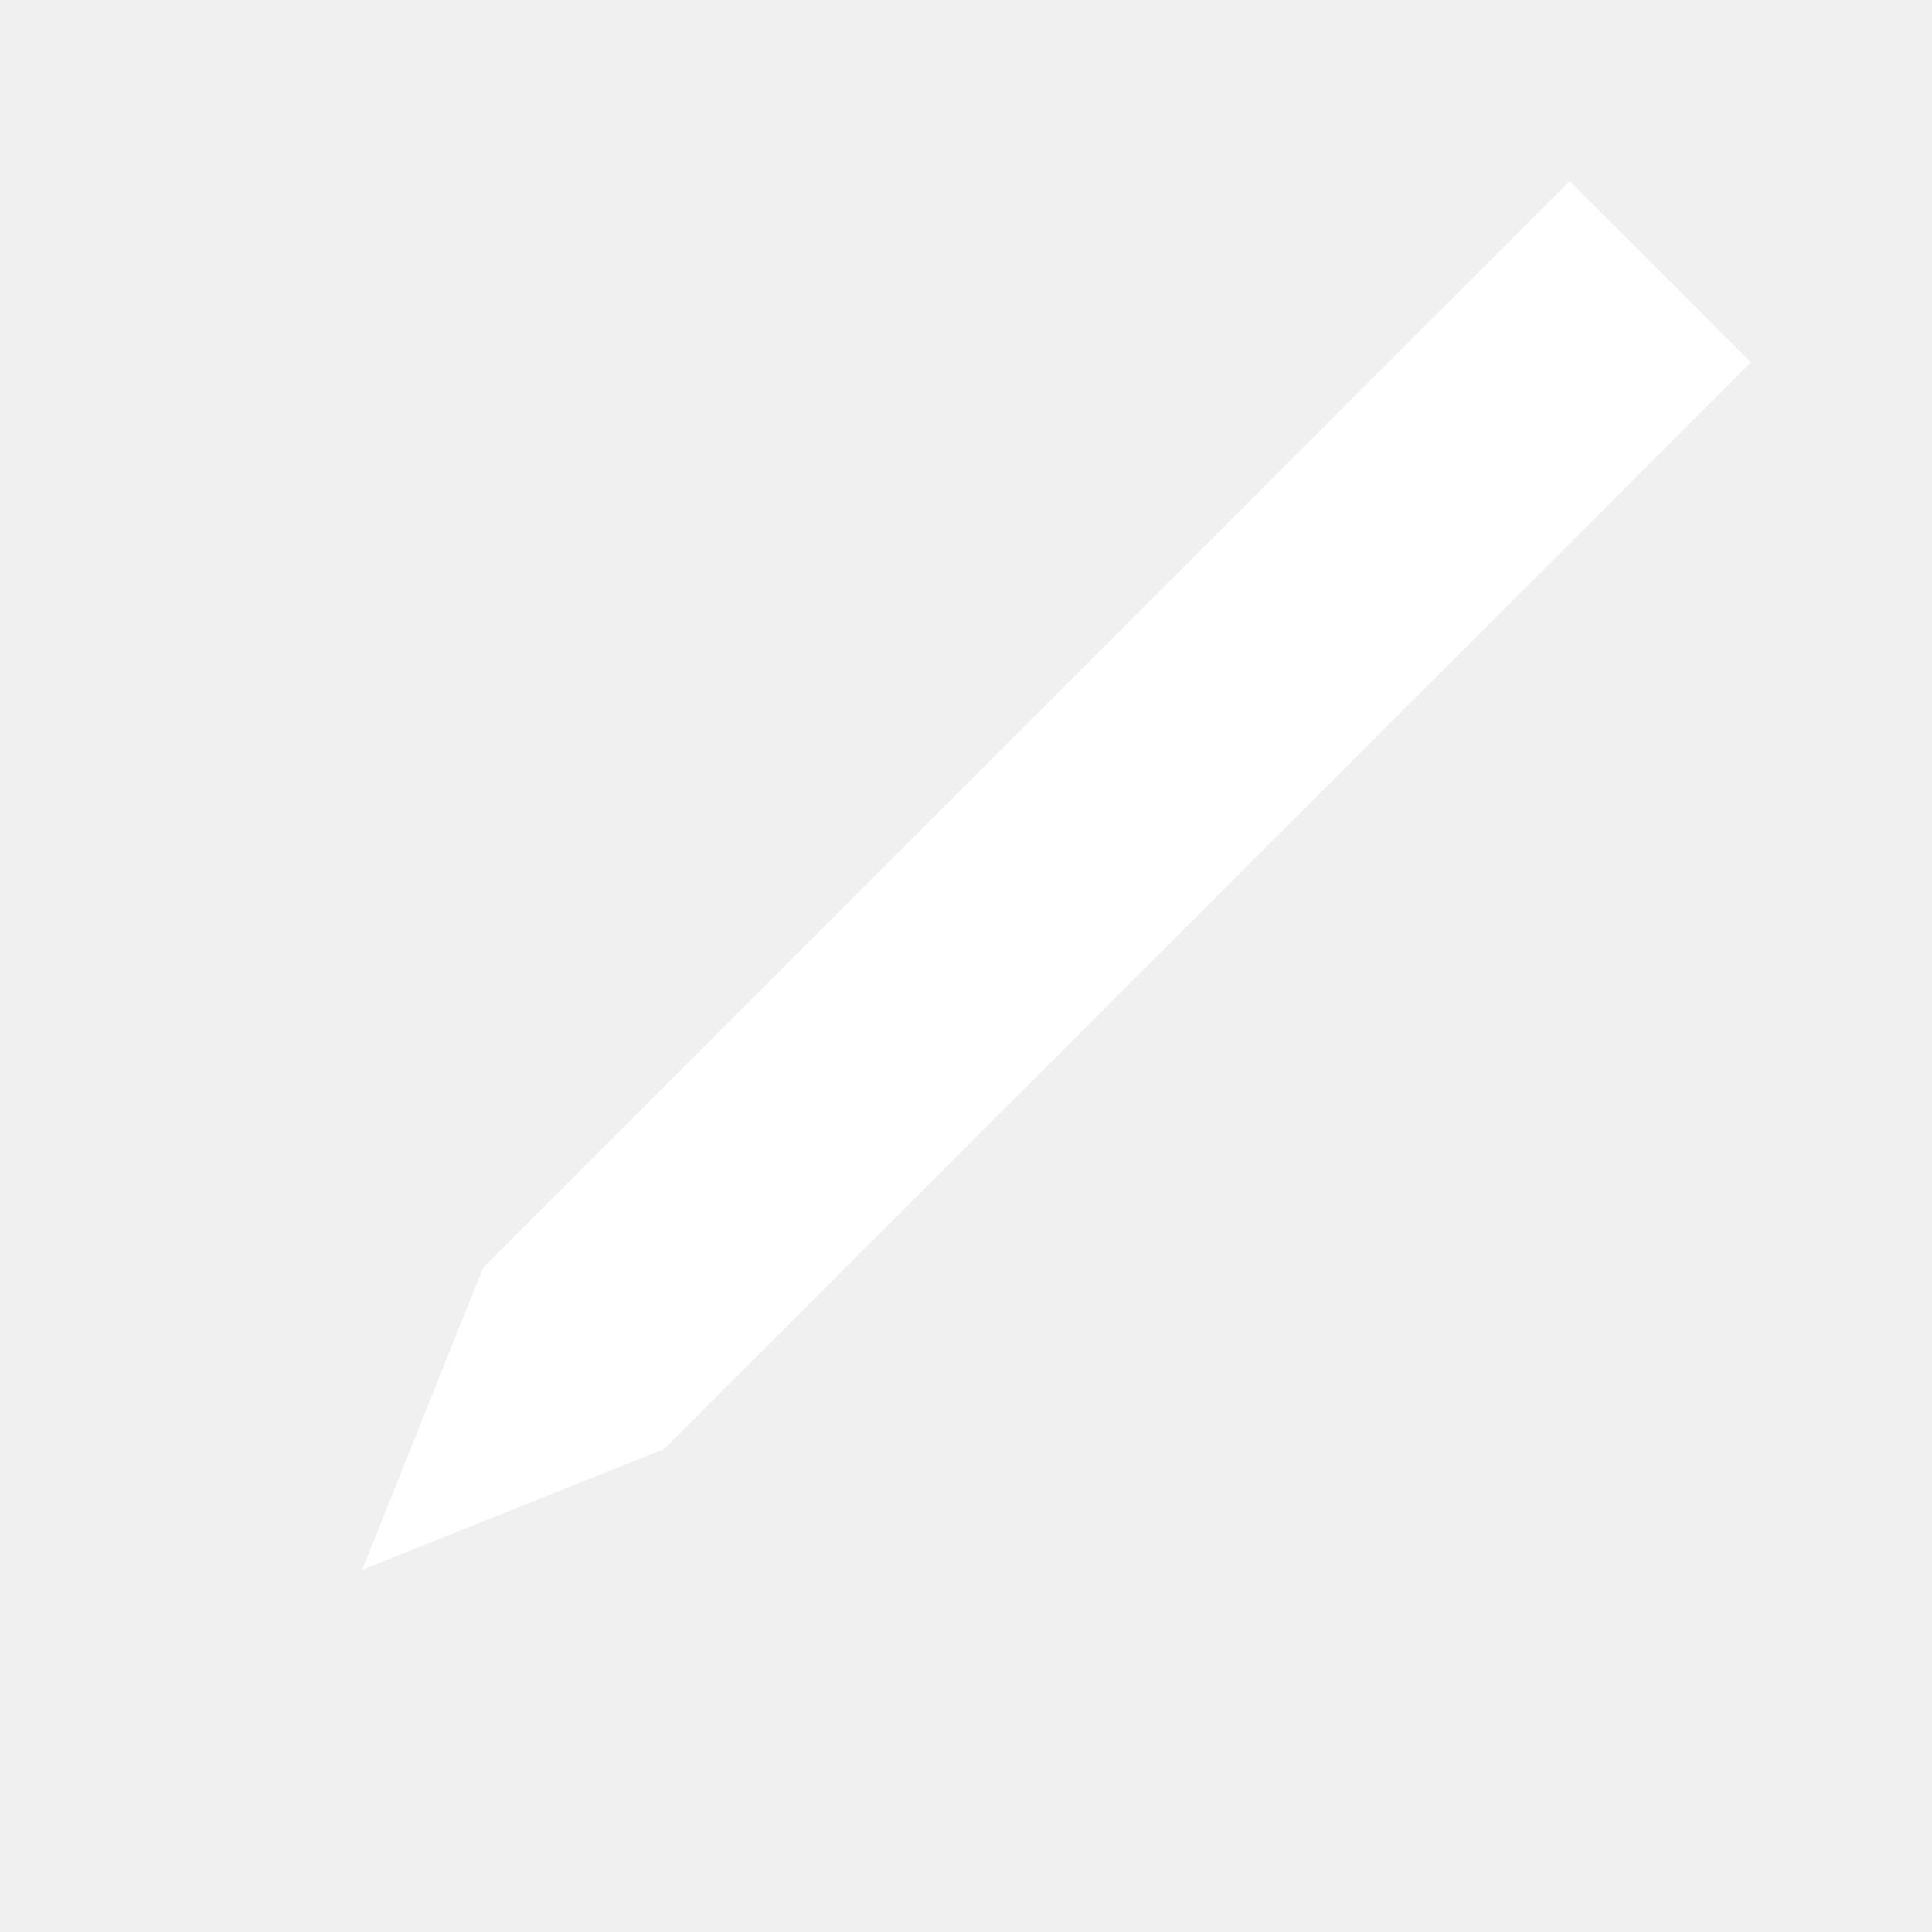
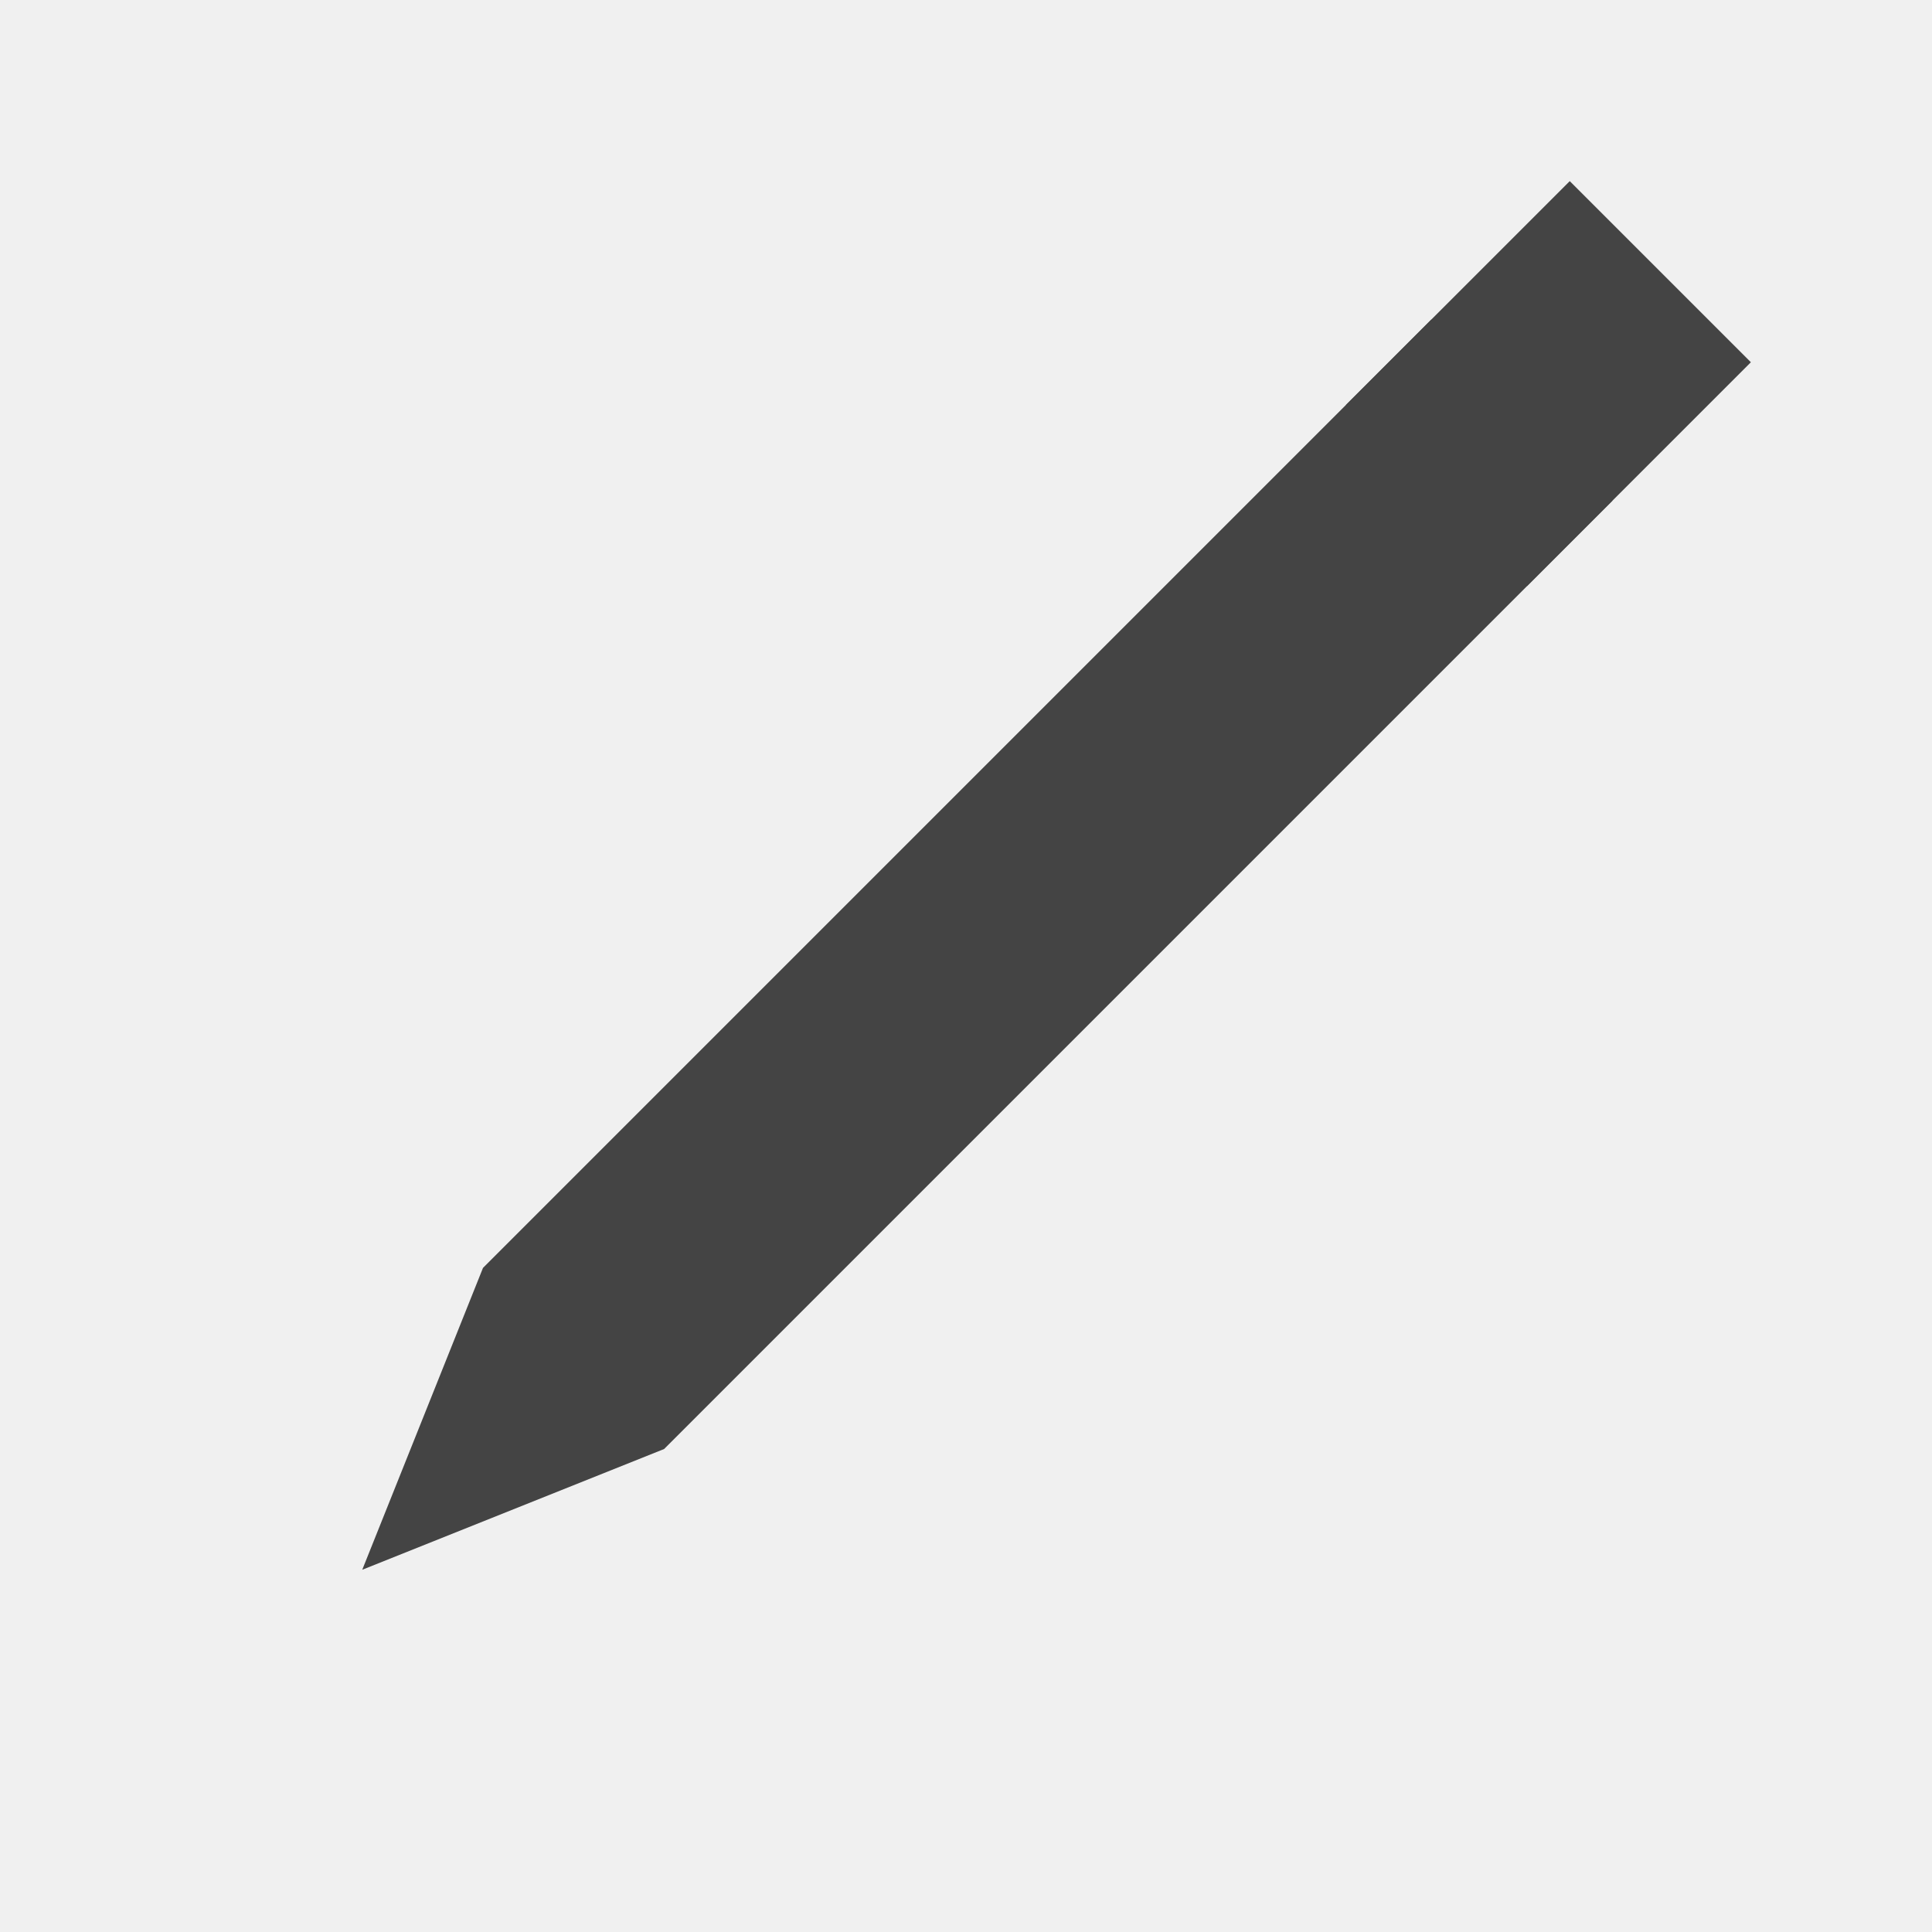
- <svg xmlns="http://www.w3.org/2000/svg" width="16" height="16" viewBox="0 0 16 16">
-   <path d="M13 1.5L14.5 3 5.5 12 3 13l1-2.5z" fill="#ffffff" />
-   <path d="M11.5 3L13 4.5" stroke="#ffffff" stroke-width="1" fill="none" />
+ <svg xmlns="http://www.w3.org/2000/svg" width="16" height="16" version="1.1">
+   <defs>
+     <style id="current-color-scheme" type="text/css">
+    .ColorScheme-Text { color:#444444; }
+   </style>
+   </defs>
+   <path style="fill:currentColor" class="ColorScheme-Text" d="M13 1.5 14.5 3l-9 9L3 13l1-2.5z" />
+   <path style="fill:currentColor" class="ColorScheme-Text" d="m11.854 2.646-.708.708 1.5 1.5.708-.708z" />
</svg>
